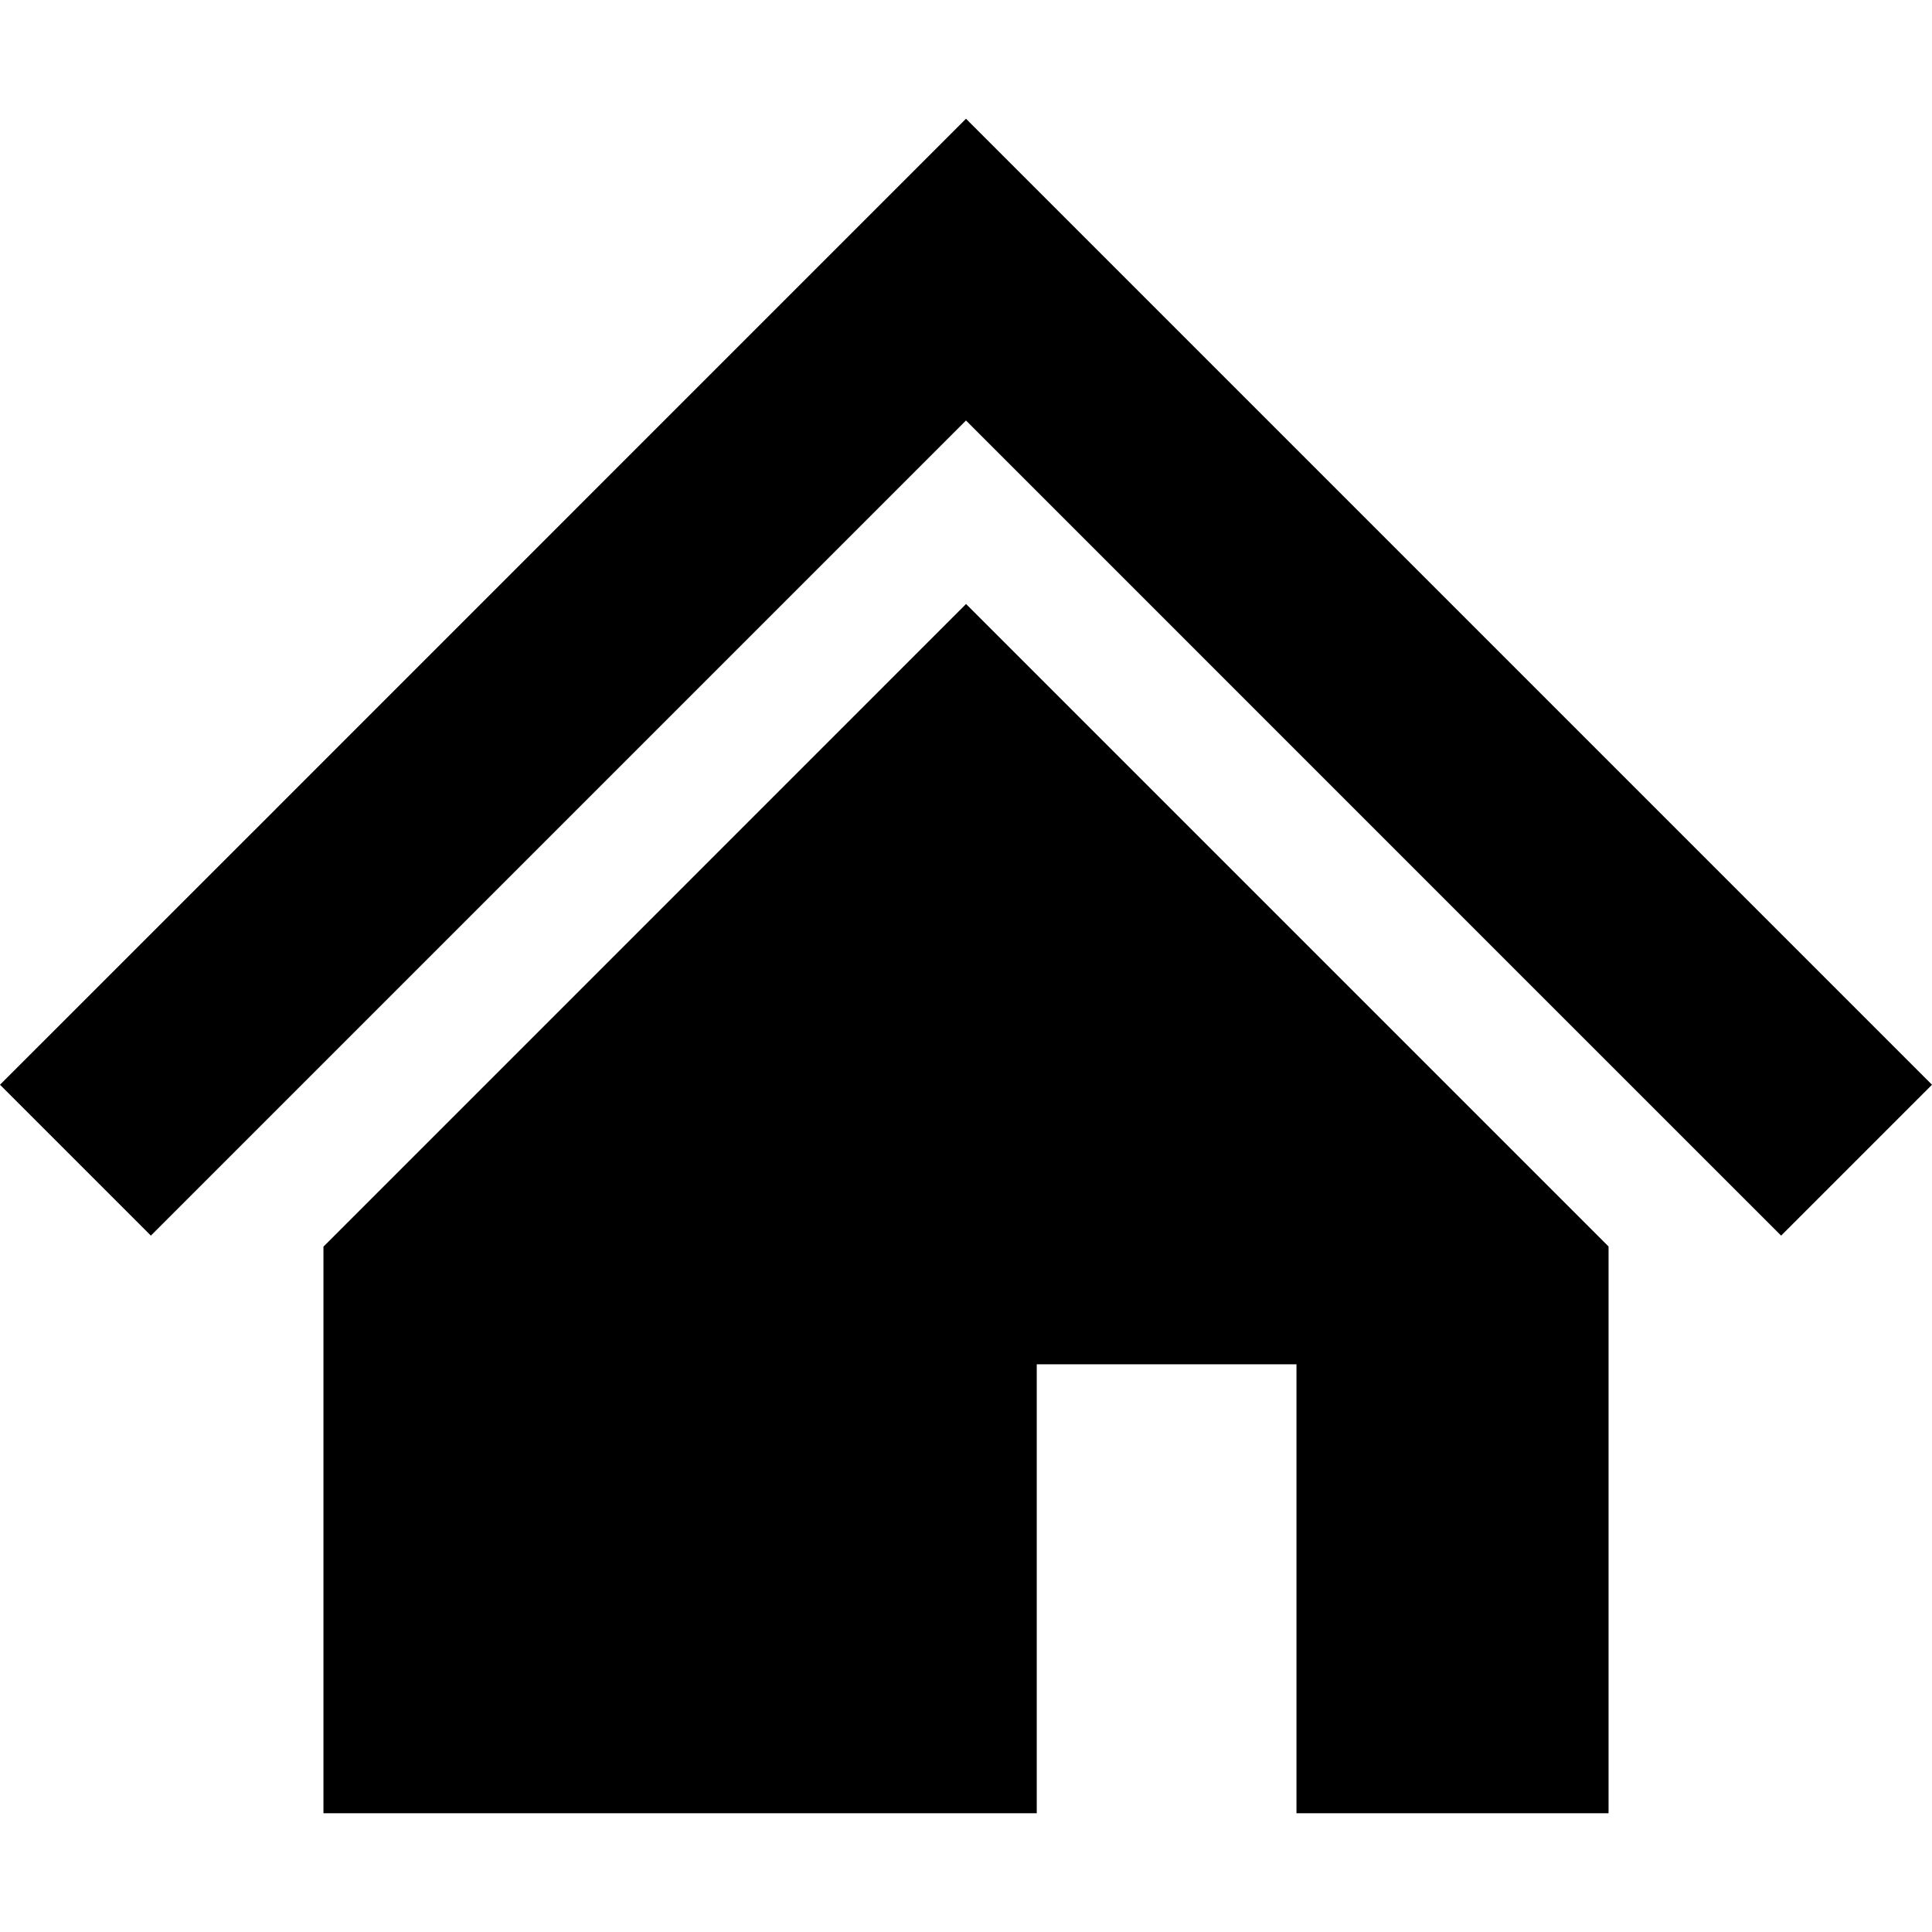
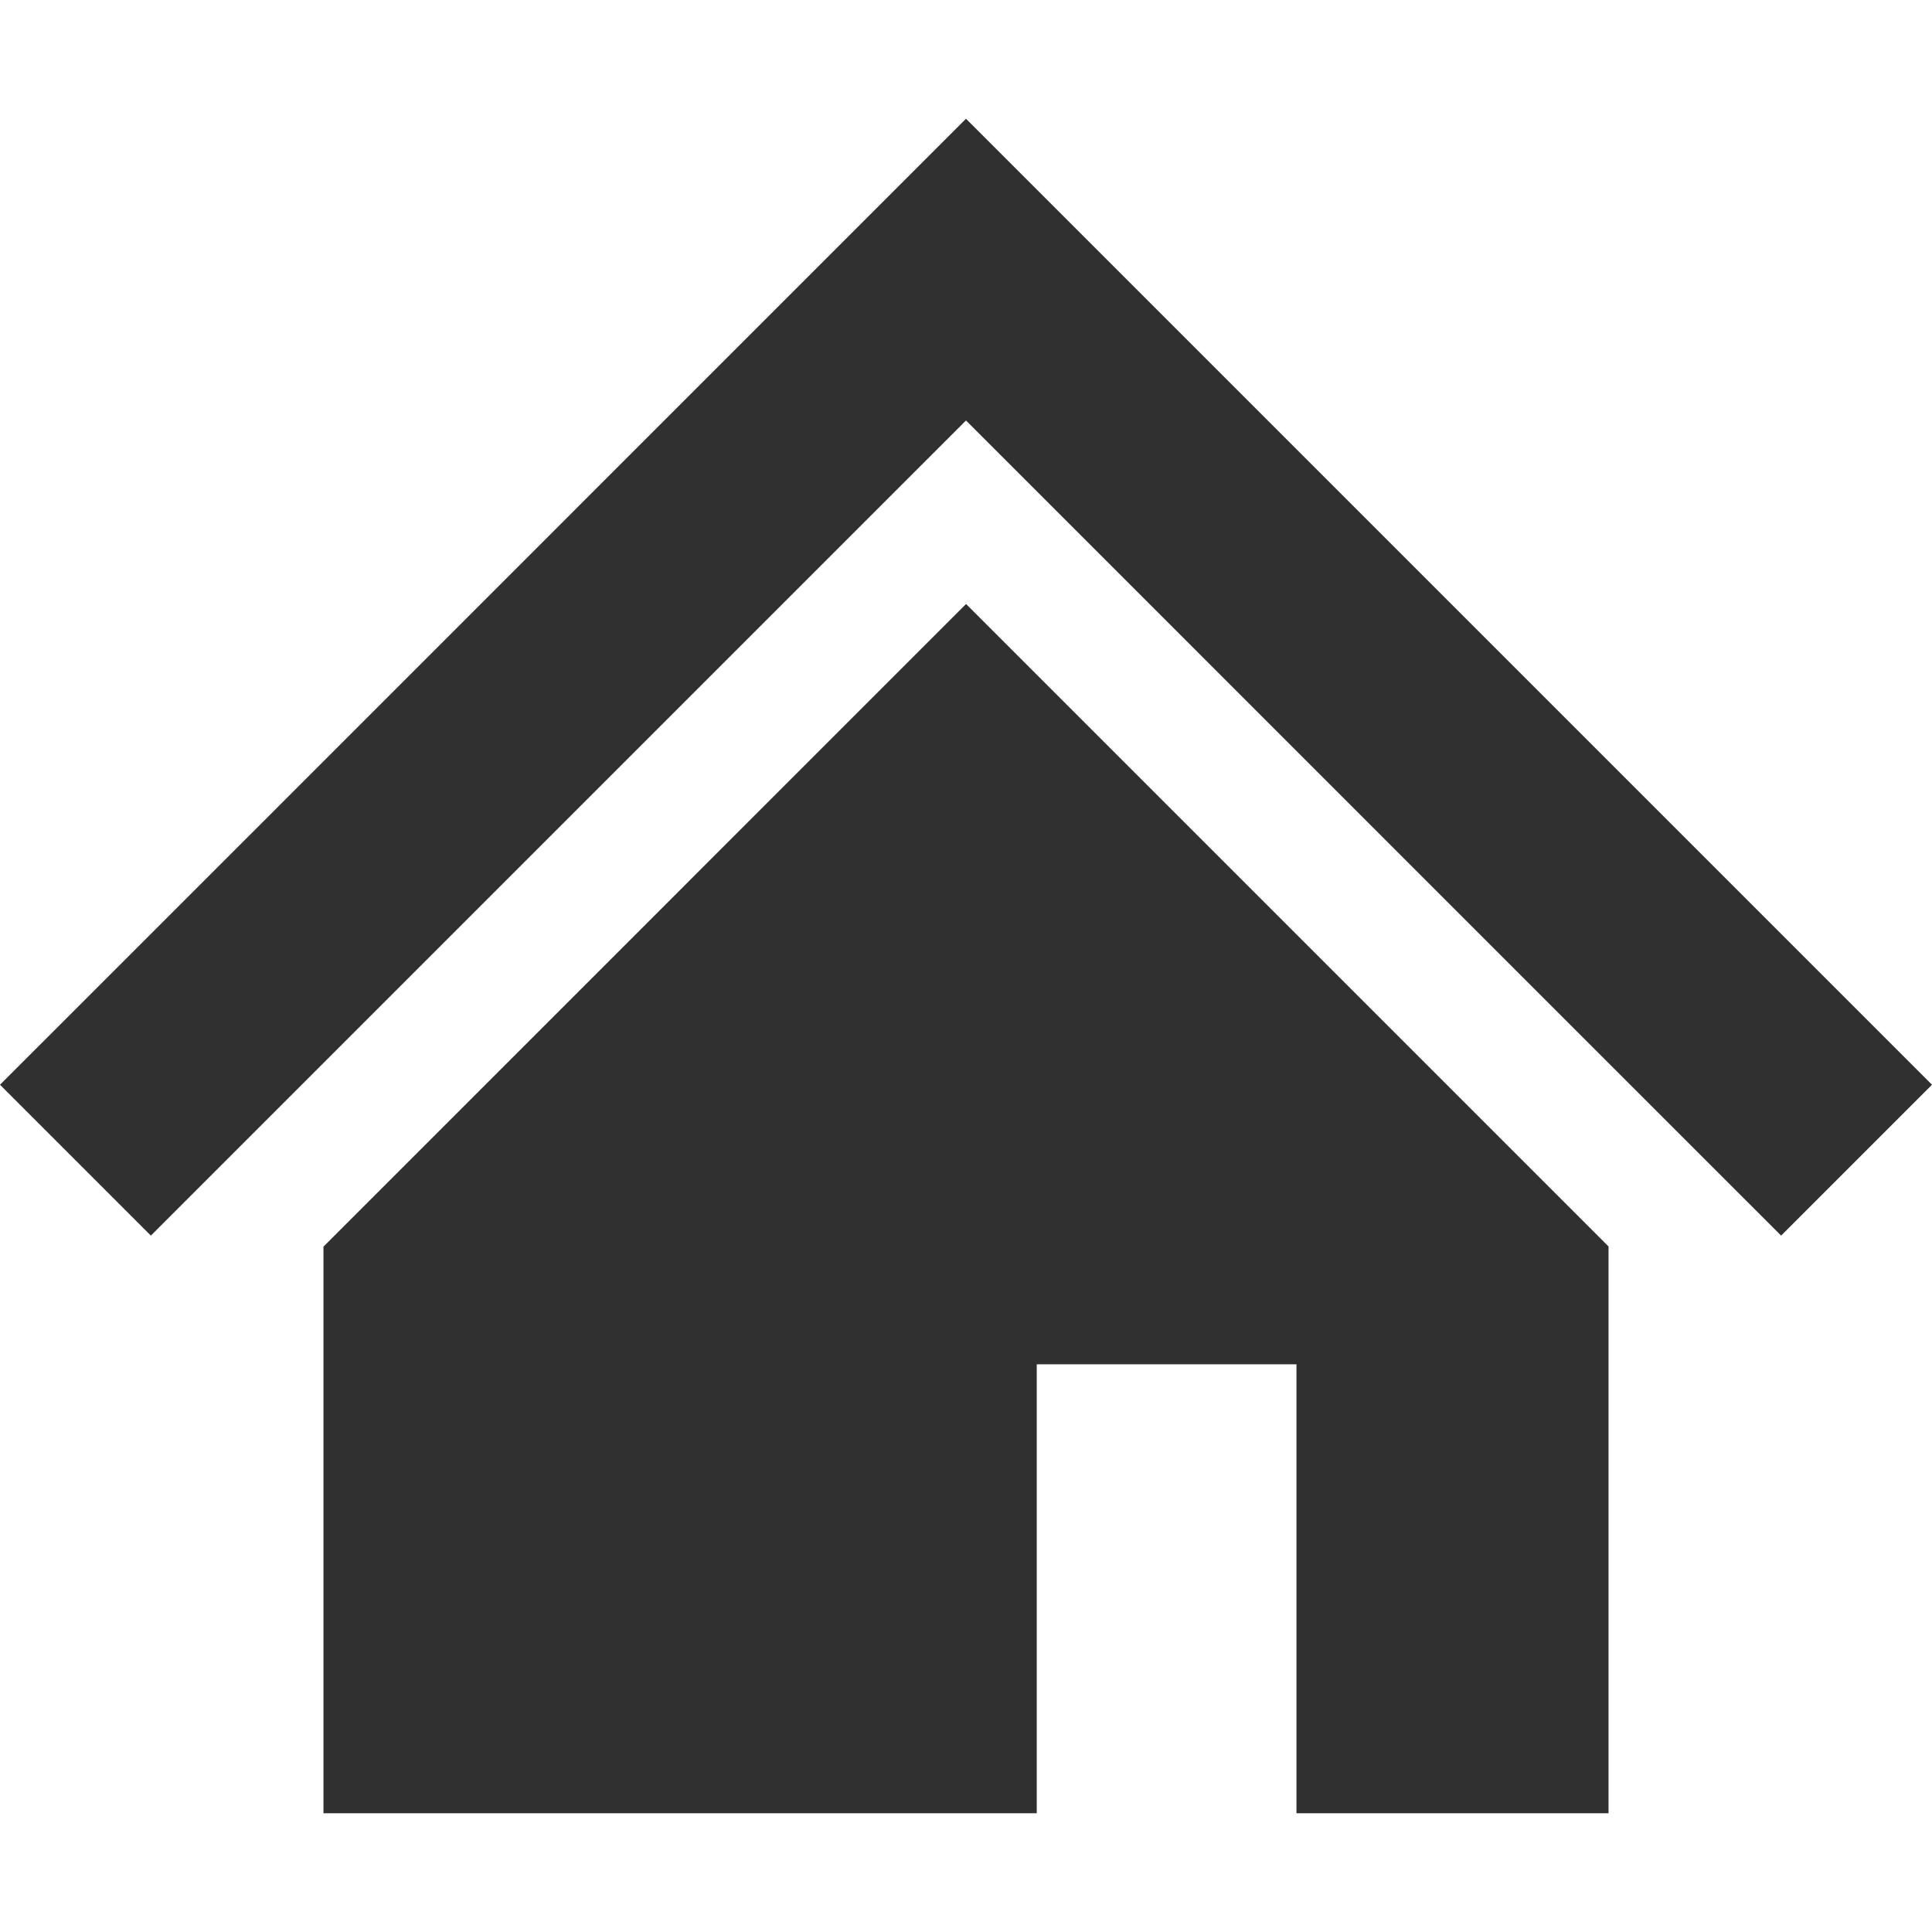
<svg xmlns="http://www.w3.org/2000/svg" version="1.1" id="_x32_" x="0px" y="0px" width="512px" height="512px" viewBox="0 0 512 512" style="width: 256px; height: 256px; opacity: 1;" xml:space="preserve">
  <style type="text/css">

	.st0{fill:#4B4B4B;}

</style>
  <g>
-     <polygon class="st0" points="442.531,218 344.828,120.297 256,31.469 167.172,120.297 69.438,218.047 0,287.469 39.984,327.453    109.406,258.031 207.156,160.281 256,111.438 304.844,160.281 402.531,257.984 472.016,327.453 512,287.469  " style="fill: rgb(0, 0, 0);" />
-     <polygon class="st0" points="85.719,330.375 85.719,480.531 274.75,480.531 274.75,361.547 343.578,361.547 343.578,480.531    426.281,480.531 426.281,330.328 256.016,160.063  " style="fill: rgb(0, 0, 0);" />
+     <polygon class="st0" points="442.531,218 344.828,120.297 256,31.469 167.172,120.297 69.438,218.047 0,287.469 39.984,327.453    109.406,258.031 207.156,160.281 256,111.438 304.844,160.281 402.531,257.984 472.016,327.453 512,287.469  " style="fill: rgb(48, 48, 48);" />
+     <polygon class="st0" points="85.719,330.375 85.719,480.531 274.75,480.531 274.75,361.547 343.578,361.547 343.578,480.531    426.281,480.531 426.281,330.328 256.016,160.063  " style="fill: rgb(48, 48, 48);" />
  </g>
</svg>
